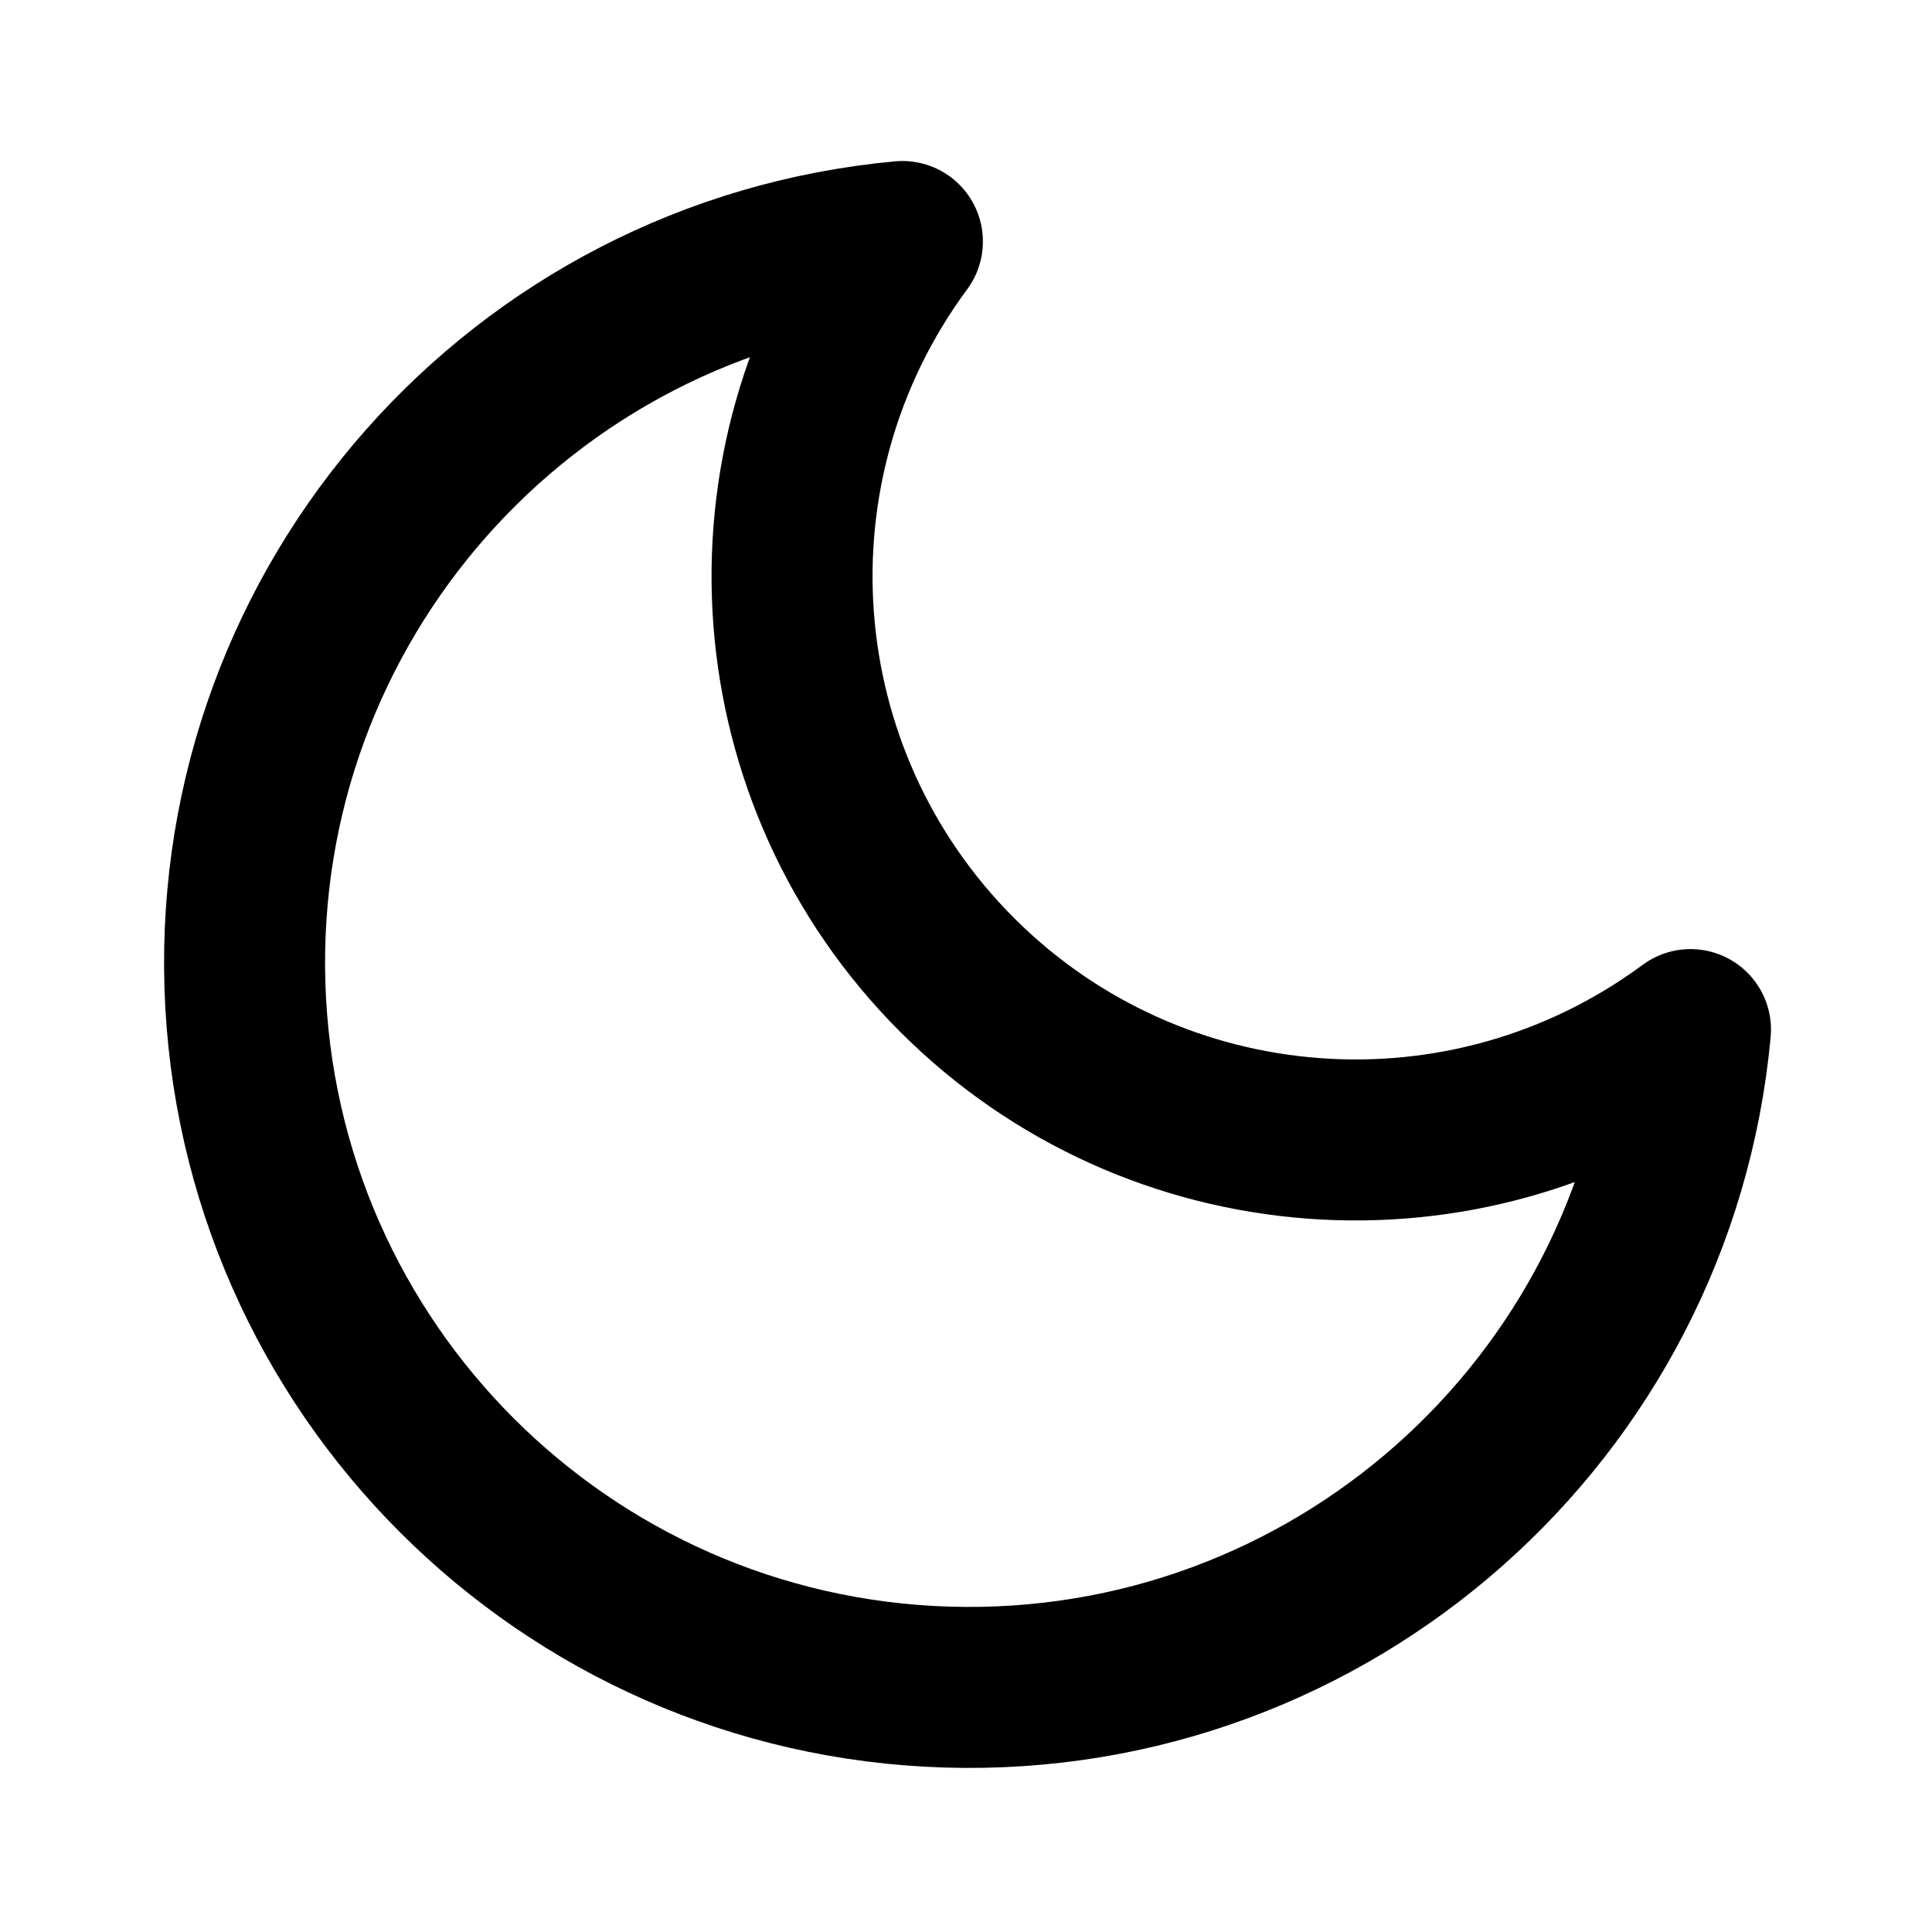
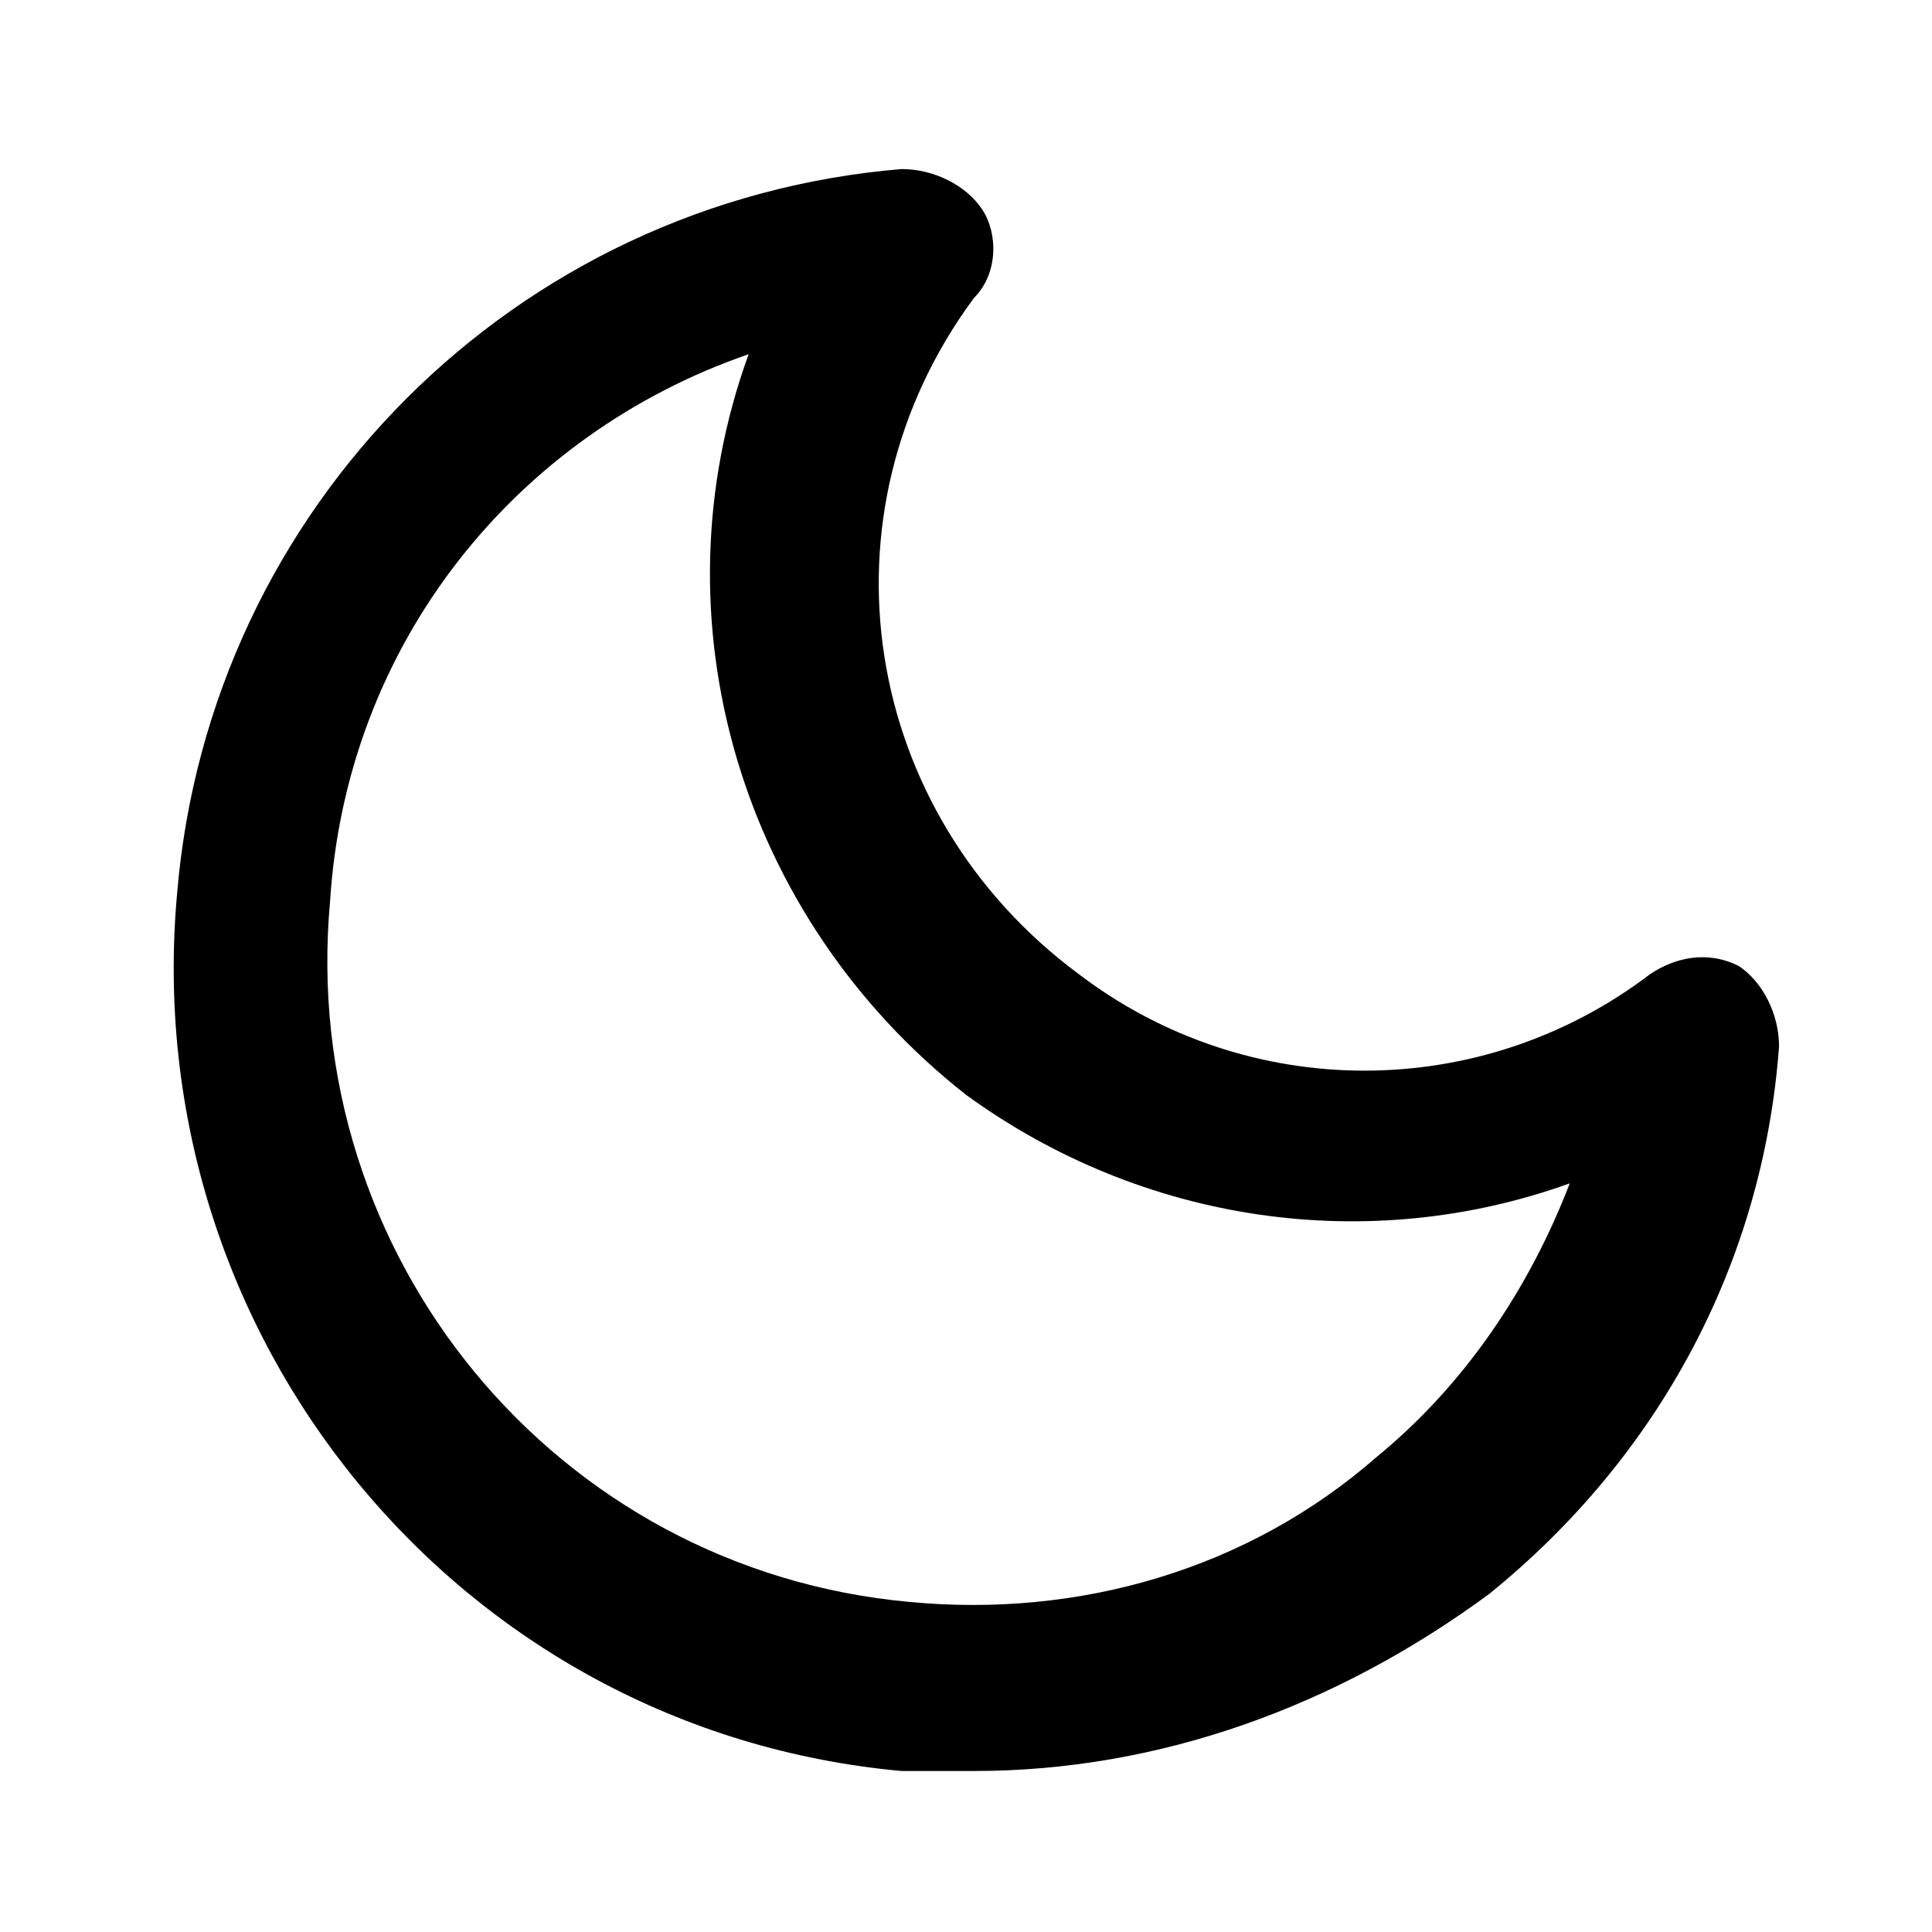
- <svg xmlns="http://www.w3.org/2000/svg" width="24" height="24" viewBox="0 0 24 24" fill="none" stroke="currentColor" stroke-width="2" stroke-linecap="round" stroke-linejoin="round" class="feather feather-moon">
-   <path d="M21 12.79A9 9 0 1 1 11.21 3 7 7 0 0 0 21 12.79z" />
+ <svg xmlns="http://www.w3.org/2000/svg" version="1.1" id="Ebene_1" x="0px" y="0px" viewBox="0 0 24 24" style="enable-background:new 0 0 24 24;" xml:space="preserve">
+   <g>
+     <path d="M12.1,22c-0.3,0-0.6,0-0.9,0c-5.5-0.5-9.5-5.4-9-10.9c0.4-4.8,4.2-8.6,9-9c0.4,0,0.8,0.2,1,0.5s0.2,0.8-0.1,1.1   c-2,2.7-1.4,6.4,1.3,8.4c2.1,1.6,5,1.6,7.1,0c0.3-0.2,0.7-0.3,1.1-0.1c0.3,0.2,0.5,0.6,0.5,1c-0.2,2.7-1.5,5.1-3.6,6.8   C16.6,21.2,14.4,22,12.1,22z M9.3,4.4c-2.9,1-5,3.6-5.2,6.8c-0.4,4.4,2.8,8.3,7.2,8.7c2.1,0.2,4.2-0.4,5.8-1.8   c1.1-0.9,1.9-2.1,2.4-3.4c-2.5,0.9-5.3,0.5-7.5-1.1C9.2,11.4,8.1,7.7,9.3,4.4z" />
+   </g>
</svg>
